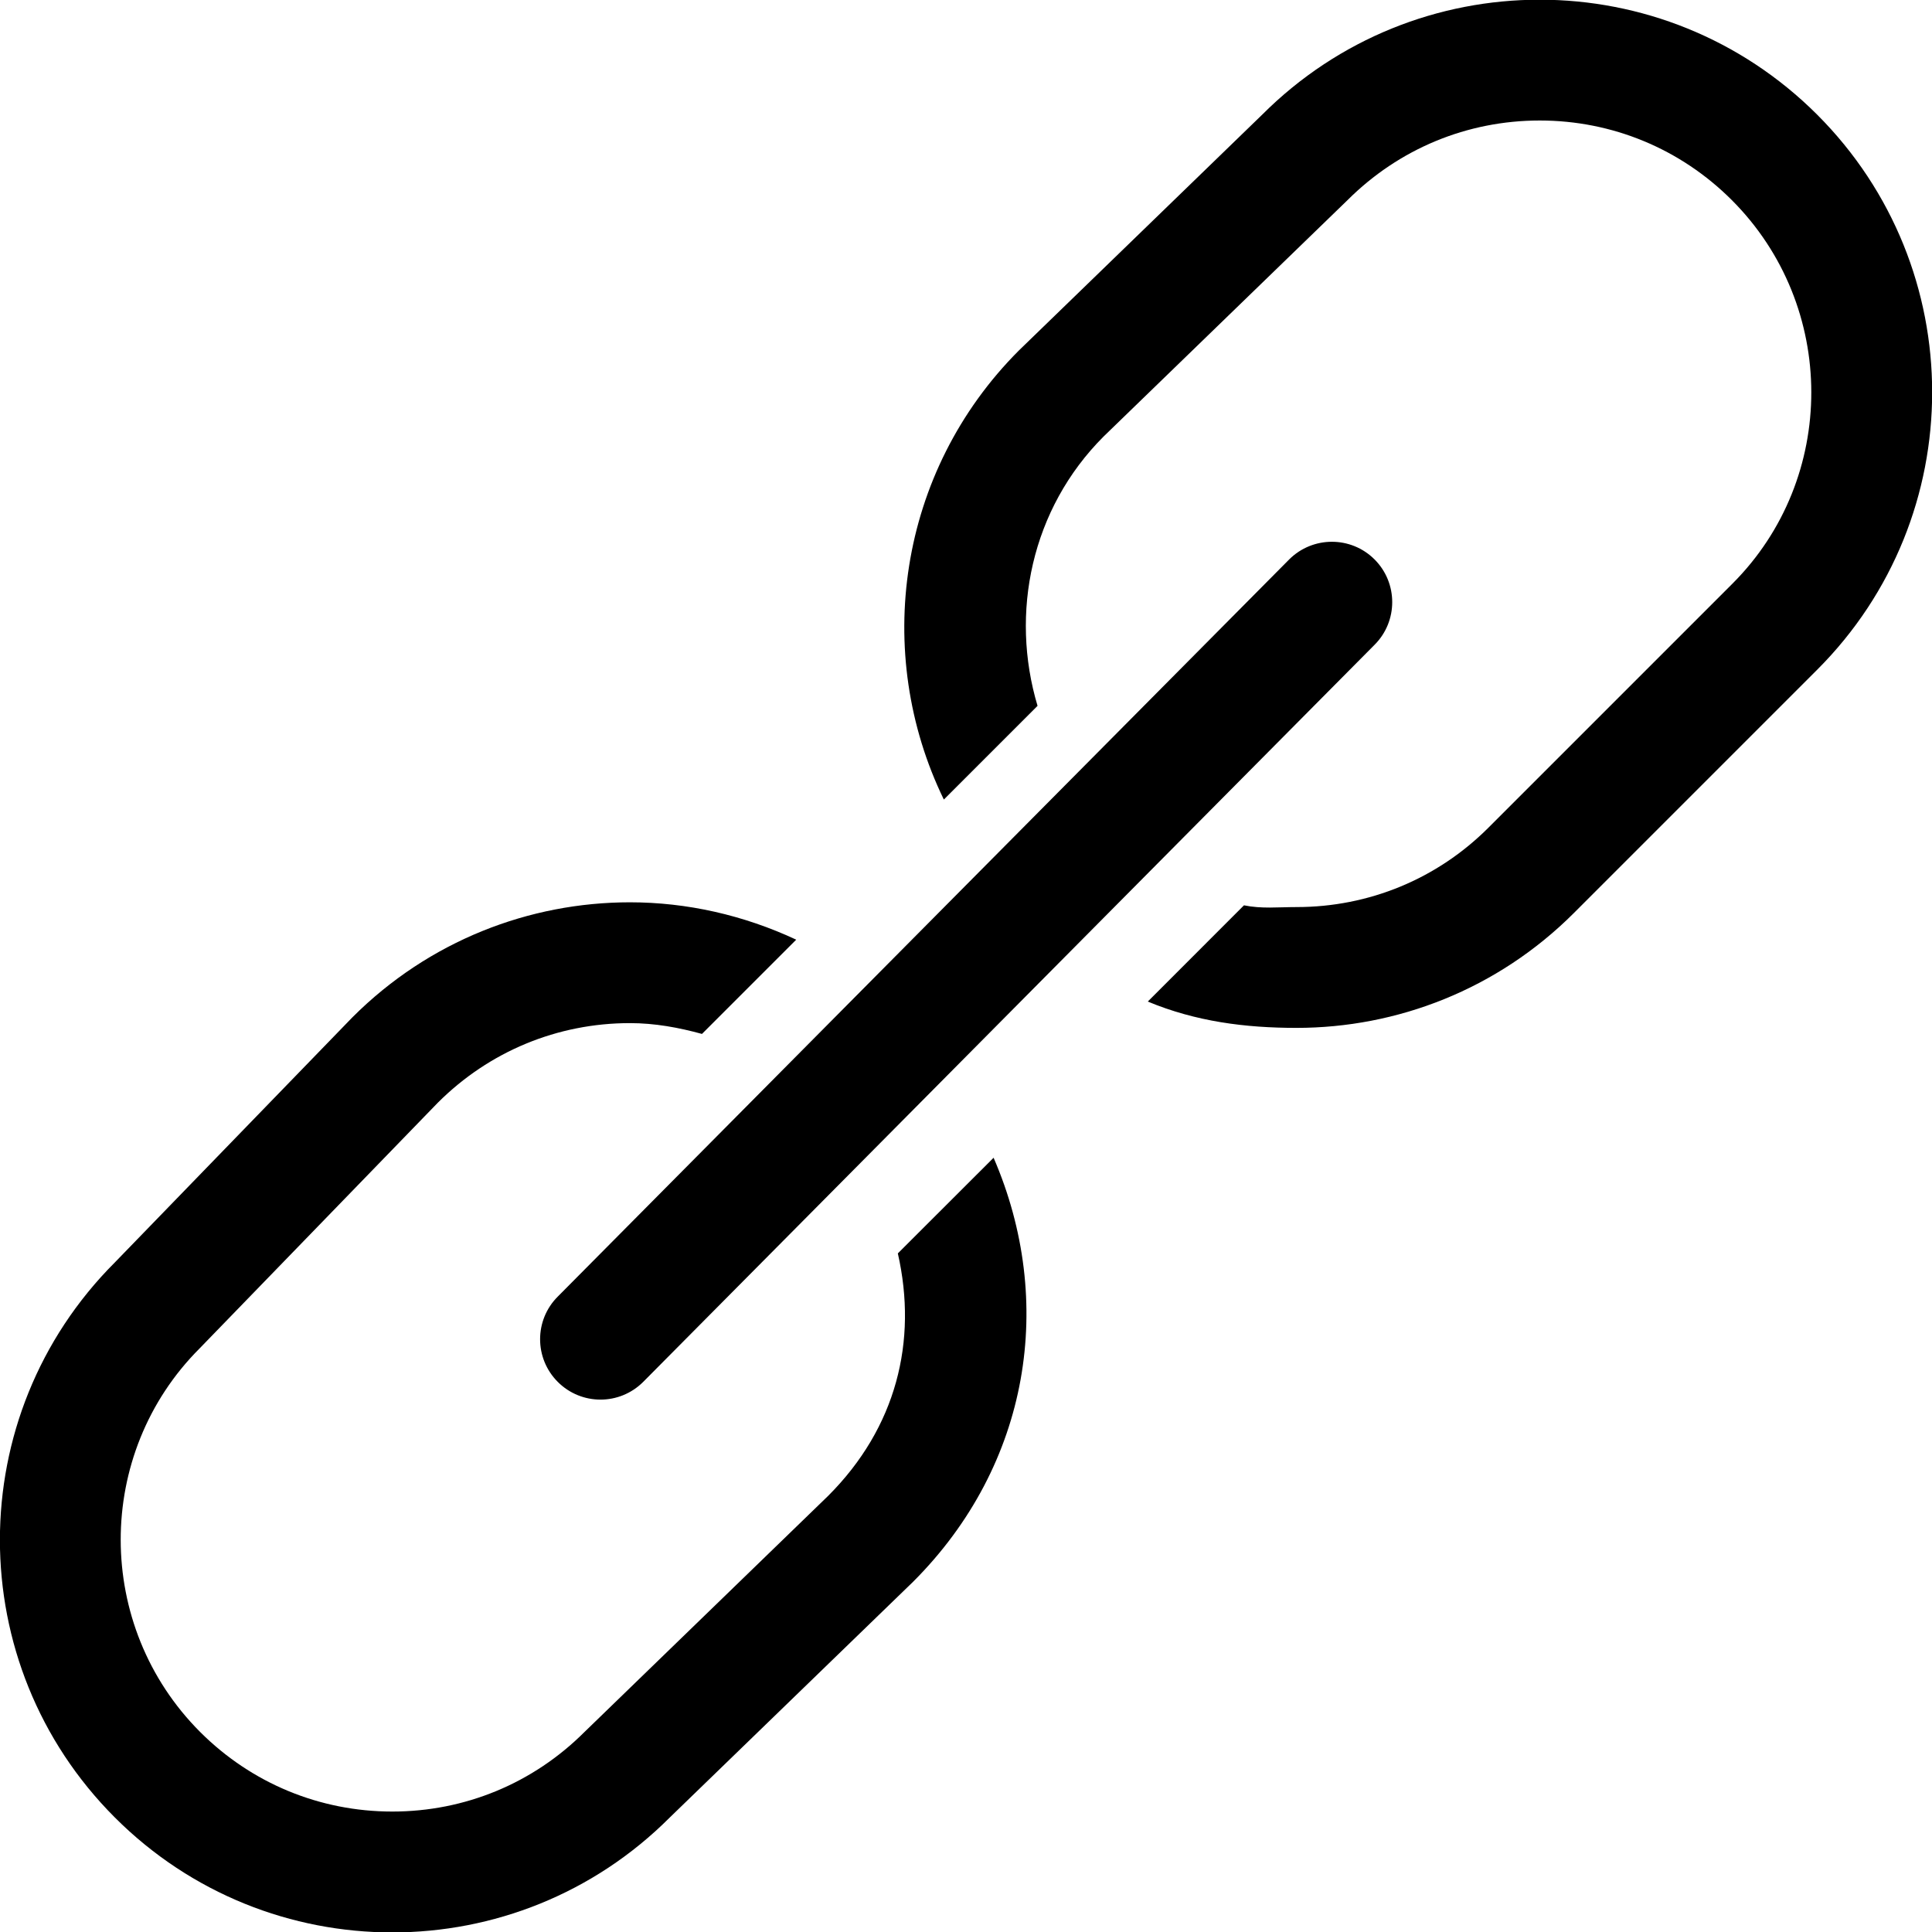
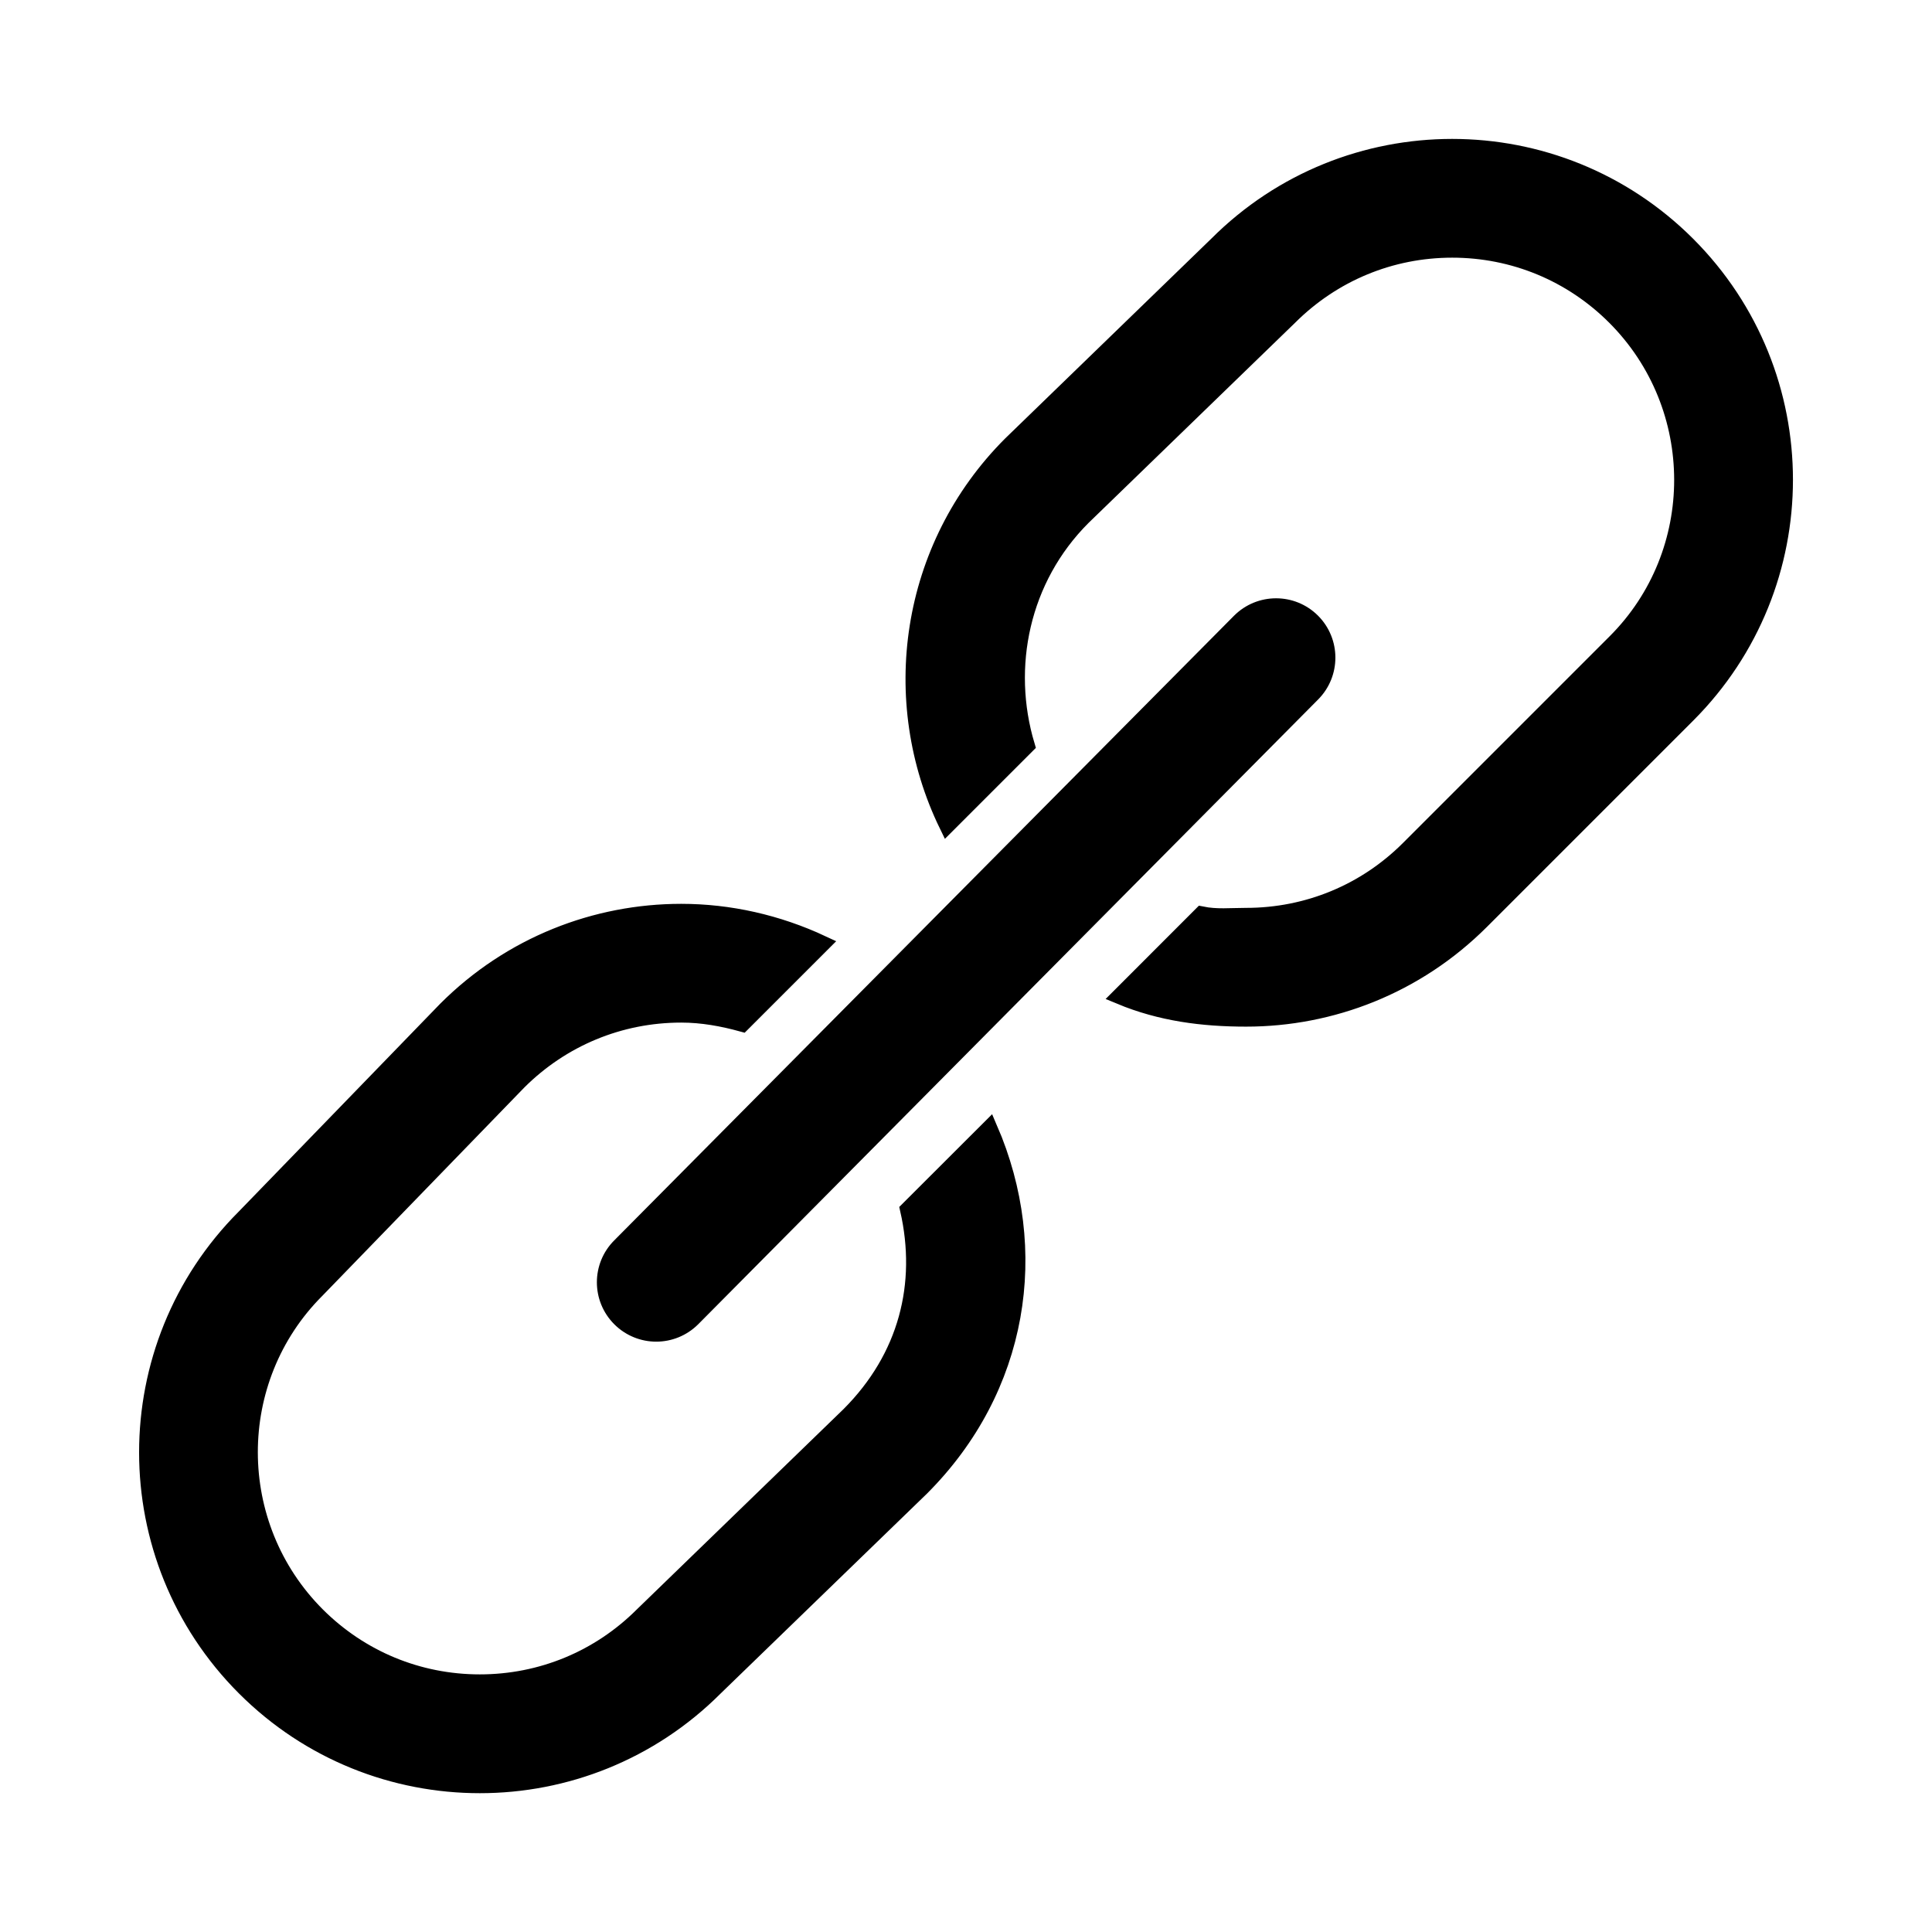
- <svg xmlns="http://www.w3.org/2000/svg" fill="#000000" width="800px" height="800px" viewBox="0 0 32 32" version="1.1">
-   <path d="M9.239 22.889c0.195 0.195 0.451 0.293 0.707 0.293s0.511-0.098 0.707-0.293l12.114-12.209c0.39-0.39 0.39-1.024 0-1.414s-1.023-0.39-1.414 0l-12.114 12.209c-0.391 0.39-0.391 1.023 0 1.414zM14.871 20.76c0.331 1.457-0.026 2.887-1.152 4.014l-4.039 3.914c-0.85 0.849-1.98 1.317-3.182 1.317s-2.332-0.468-3.182-1.317c-1.754-1.755-1.754-4.61-0.010-6.354l3.946-4.070c0.85-0.849 1.98-1.318 3.182-1.318 0.411 0 0.807 0.073 1.193 0.179l1.561-1.561c-0.871-0.407-1.811-0.619-2.754-0.619-1.663 0-3.327 0.635-4.596 1.904l-3.936 4.061c-2.538 2.538-2.538 6.654 0 9.193 1.269 1.27 2.933 1.904 4.596 1.904s3.327-0.634 4.596-1.904l4.030-3.904c1.942-1.942 2.361-4.648 1.333-7.023zM30.098 1.899c-1.27-1.269-2.933-1.904-4.596-1.904-1.664 0-3.328 0.635-4.596 1.904l-4.029 3.905c-2.012 2.013-2.423 5.015-1.244 7.439l1.552-1.552c-0.459-1.534-0.107-3.261 1.096-4.463l4.039-3.914c0.851-0.849 1.98-1.318 3.183-1.318 1.201 0 2.332 0.469 3.181 1.318 1.754 1.755 1.754 4.611 0.010 6.354l-4.039 4.039c-0.849 0.85-1.98 1.317-3.181 1.317-0.306 0-0.576 0.031-0.87-0.029l-1.593 1.594c0.796 0.331 1.613 0.436 2.463 0.436 1.663 0 3.326-0.634 4.596-1.904l4.029-4.029c2.538-2.538 2.538-6.653-0-9.192z" />
+ <svg xmlns="http://www.w3.org/2000/svg" fill="#000000" width="800px" height="800px" viewBox="-2.88 -2.88 37.76 37.76" version="1.1" stroke="#000000" stroke-width="0.32">
+   <g id="SVGRepo_bgCarrier" stroke-width="0" />
+   <g id="SVGRepo_tracerCarrier" stroke-linecap="round" stroke-linejoin="round" />
+   <g id="SVGRepo_iconCarrier">
+     <path d="M9.239 22.889c0.195 0.195 0.451 0.293 0.707 0.293s0.511-0.098 0.707-0.293l12.114-12.209c0.39-0.39 0.39-1.024 0-1.414s-1.023-0.39-1.414 0l-12.114 12.209c-0.391 0.39-0.391 1.023 0 1.414zM14.871 20.76c0.331 1.457-0.026 2.887-1.152 4.014l-4.039 3.914c-0.85 0.849-1.98 1.317-3.182 1.317s-2.332-0.468-3.182-1.317c-1.754-1.755-1.754-4.61-0.010-6.354l3.946-4.070c0.85-0.849 1.98-1.318 3.182-1.318 0.411 0 0.807 0.073 1.193 0.179l1.561-1.561c-0.871-0.407-1.811-0.619-2.754-0.619-1.663 0-3.327 0.635-4.596 1.904l-3.936 4.061c-2.538 2.538-2.538 6.654 0 9.193 1.269 1.27 2.933 1.904 4.596 1.904s3.327-0.634 4.596-1.904l4.030-3.904c1.942-1.942 2.361-4.648 1.333-7.023zM30.098 1.899c-1.27-1.269-2.933-1.904-4.596-1.904-1.664 0-3.328 0.635-4.596 1.904l-4.029 3.905c-2.012 2.013-2.423 5.015-1.244 7.439l1.552-1.552c-0.459-1.534-0.107-3.261 1.096-4.463l4.039-3.914c0.851-0.849 1.98-1.318 3.183-1.318 1.201 0 2.332 0.469 3.181 1.318 1.754 1.755 1.754 4.611 0.010 6.354l-4.039 4.039c-0.849 0.85-1.98 1.317-3.181 1.317-0.306 0-0.576 0.031-0.87-0.029l-1.593 1.594c0.796 0.331 1.613 0.436 2.463 0.436 1.663 0 3.326-0.634 4.596-1.904l4.029-4.029c2.538-2.538 2.538-6.653-0-9.192z" />
+   </g>
</svg>
